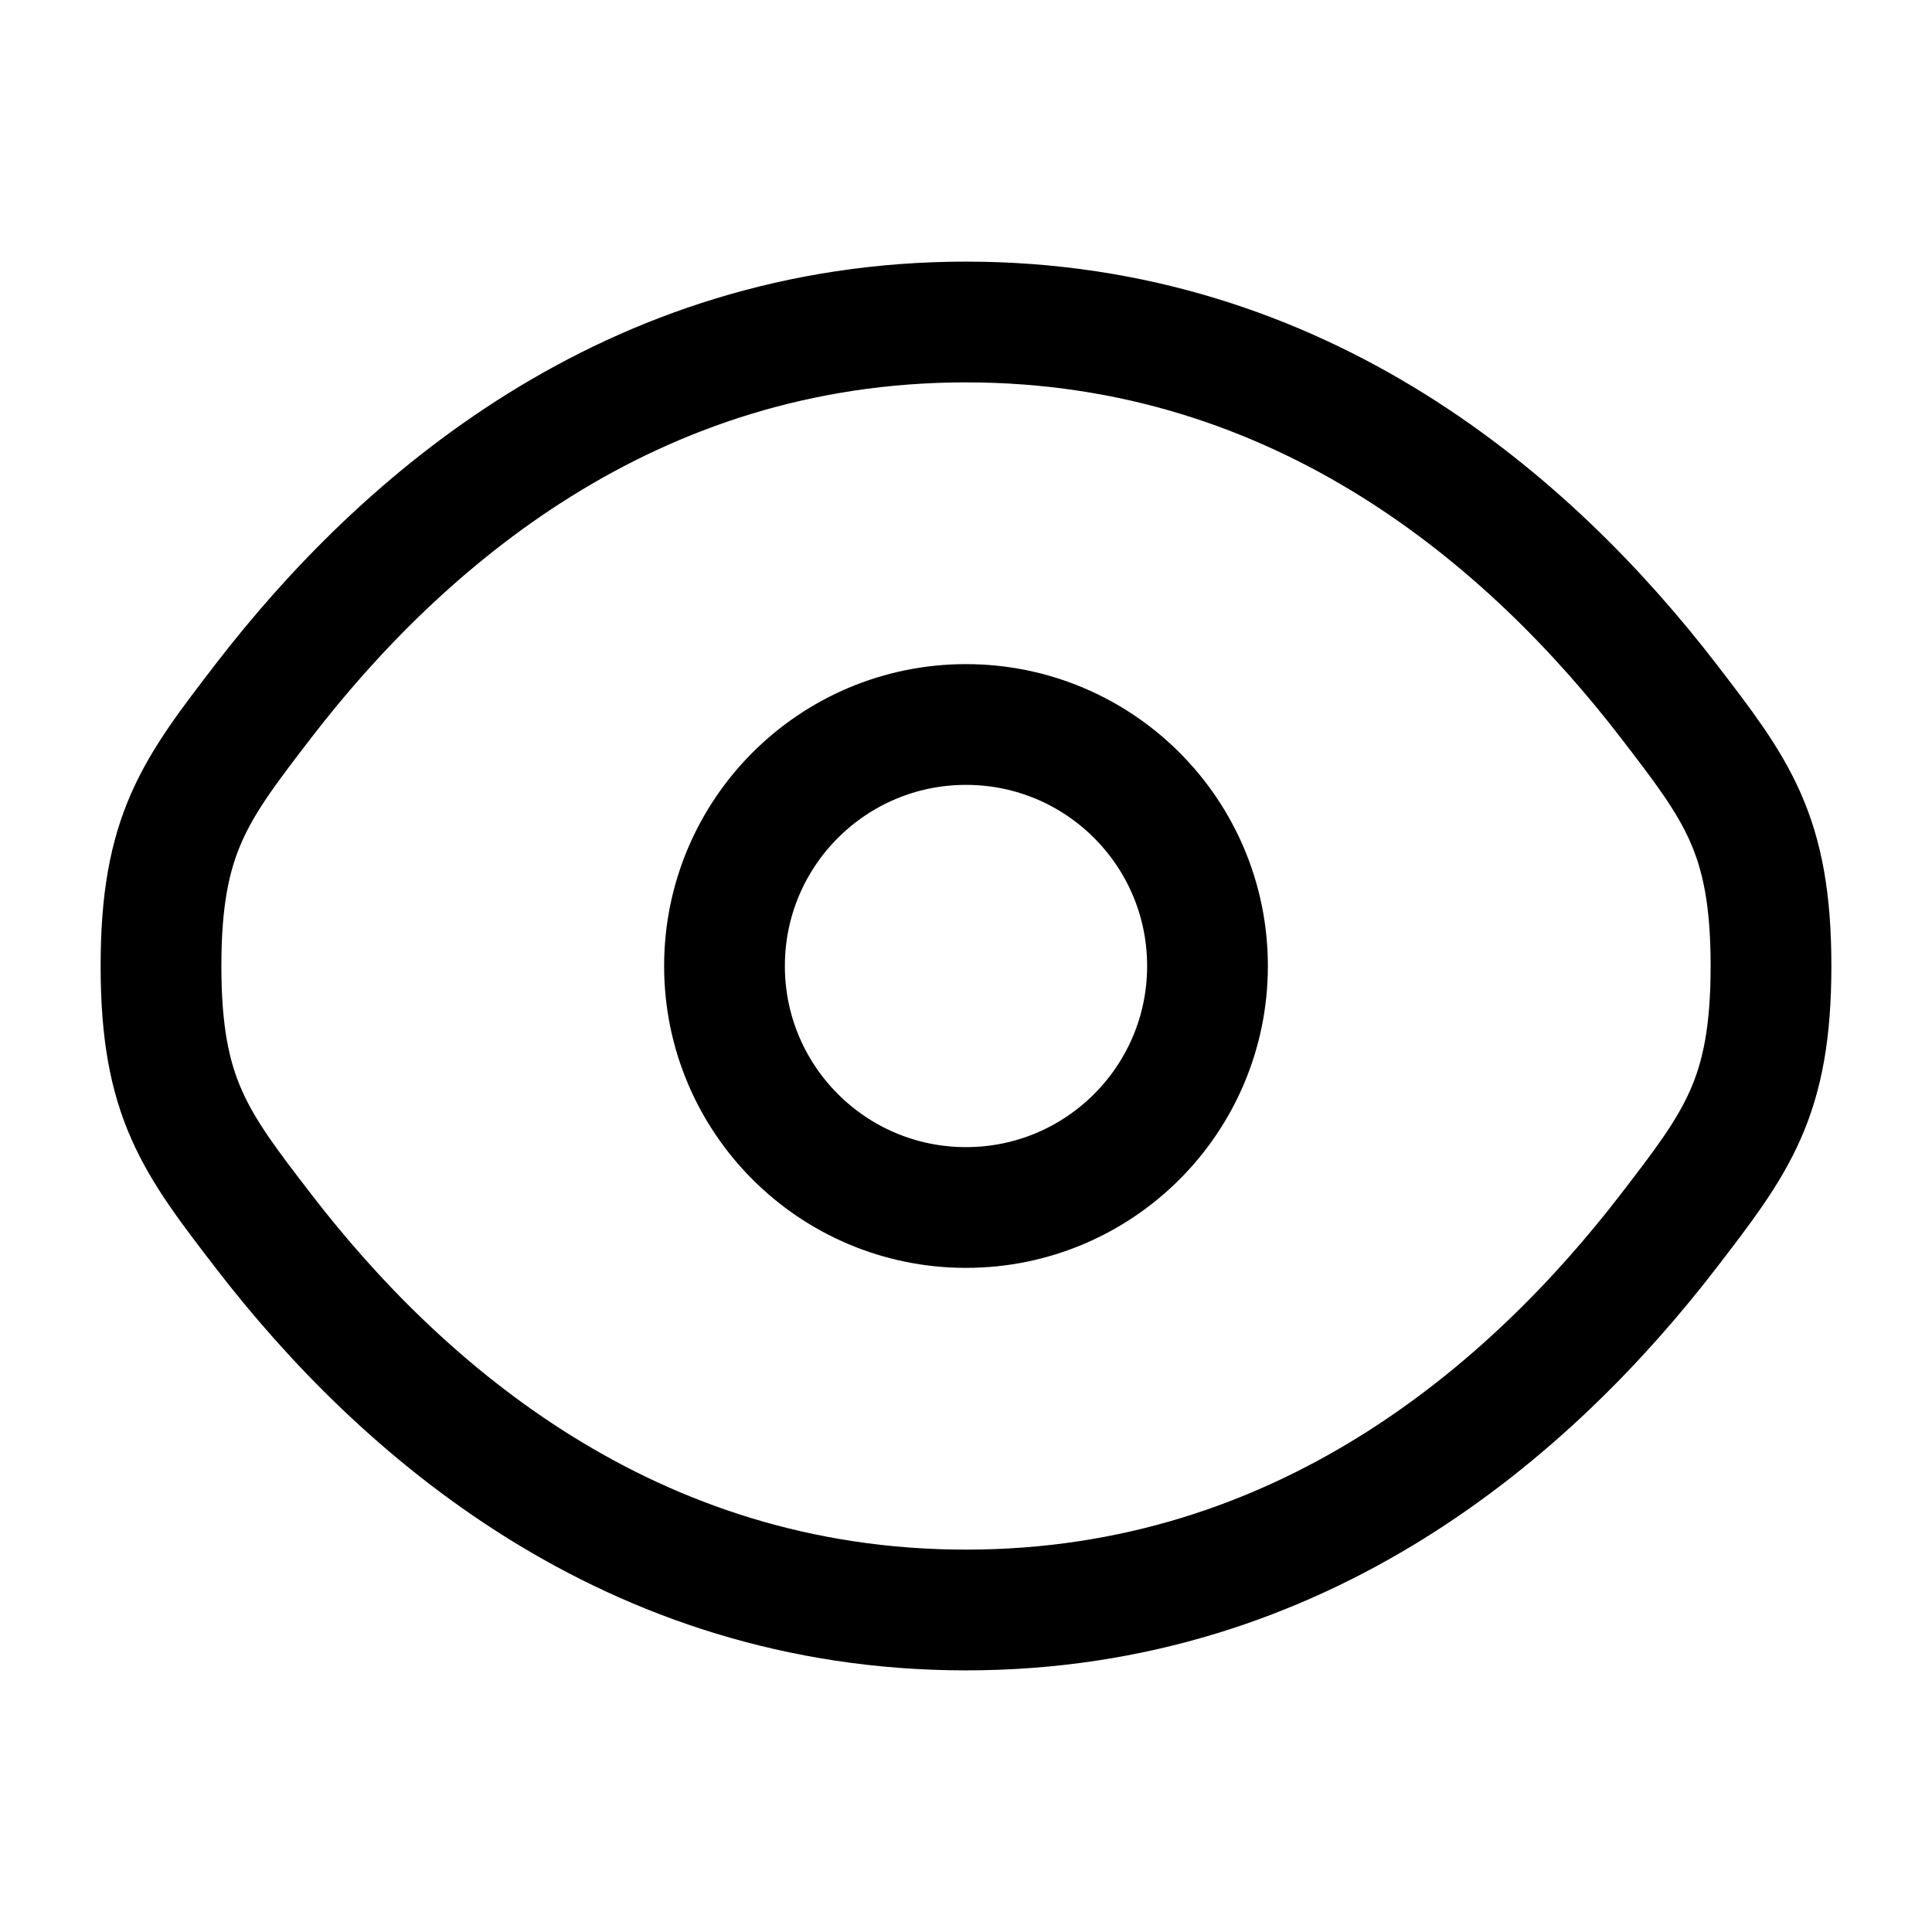
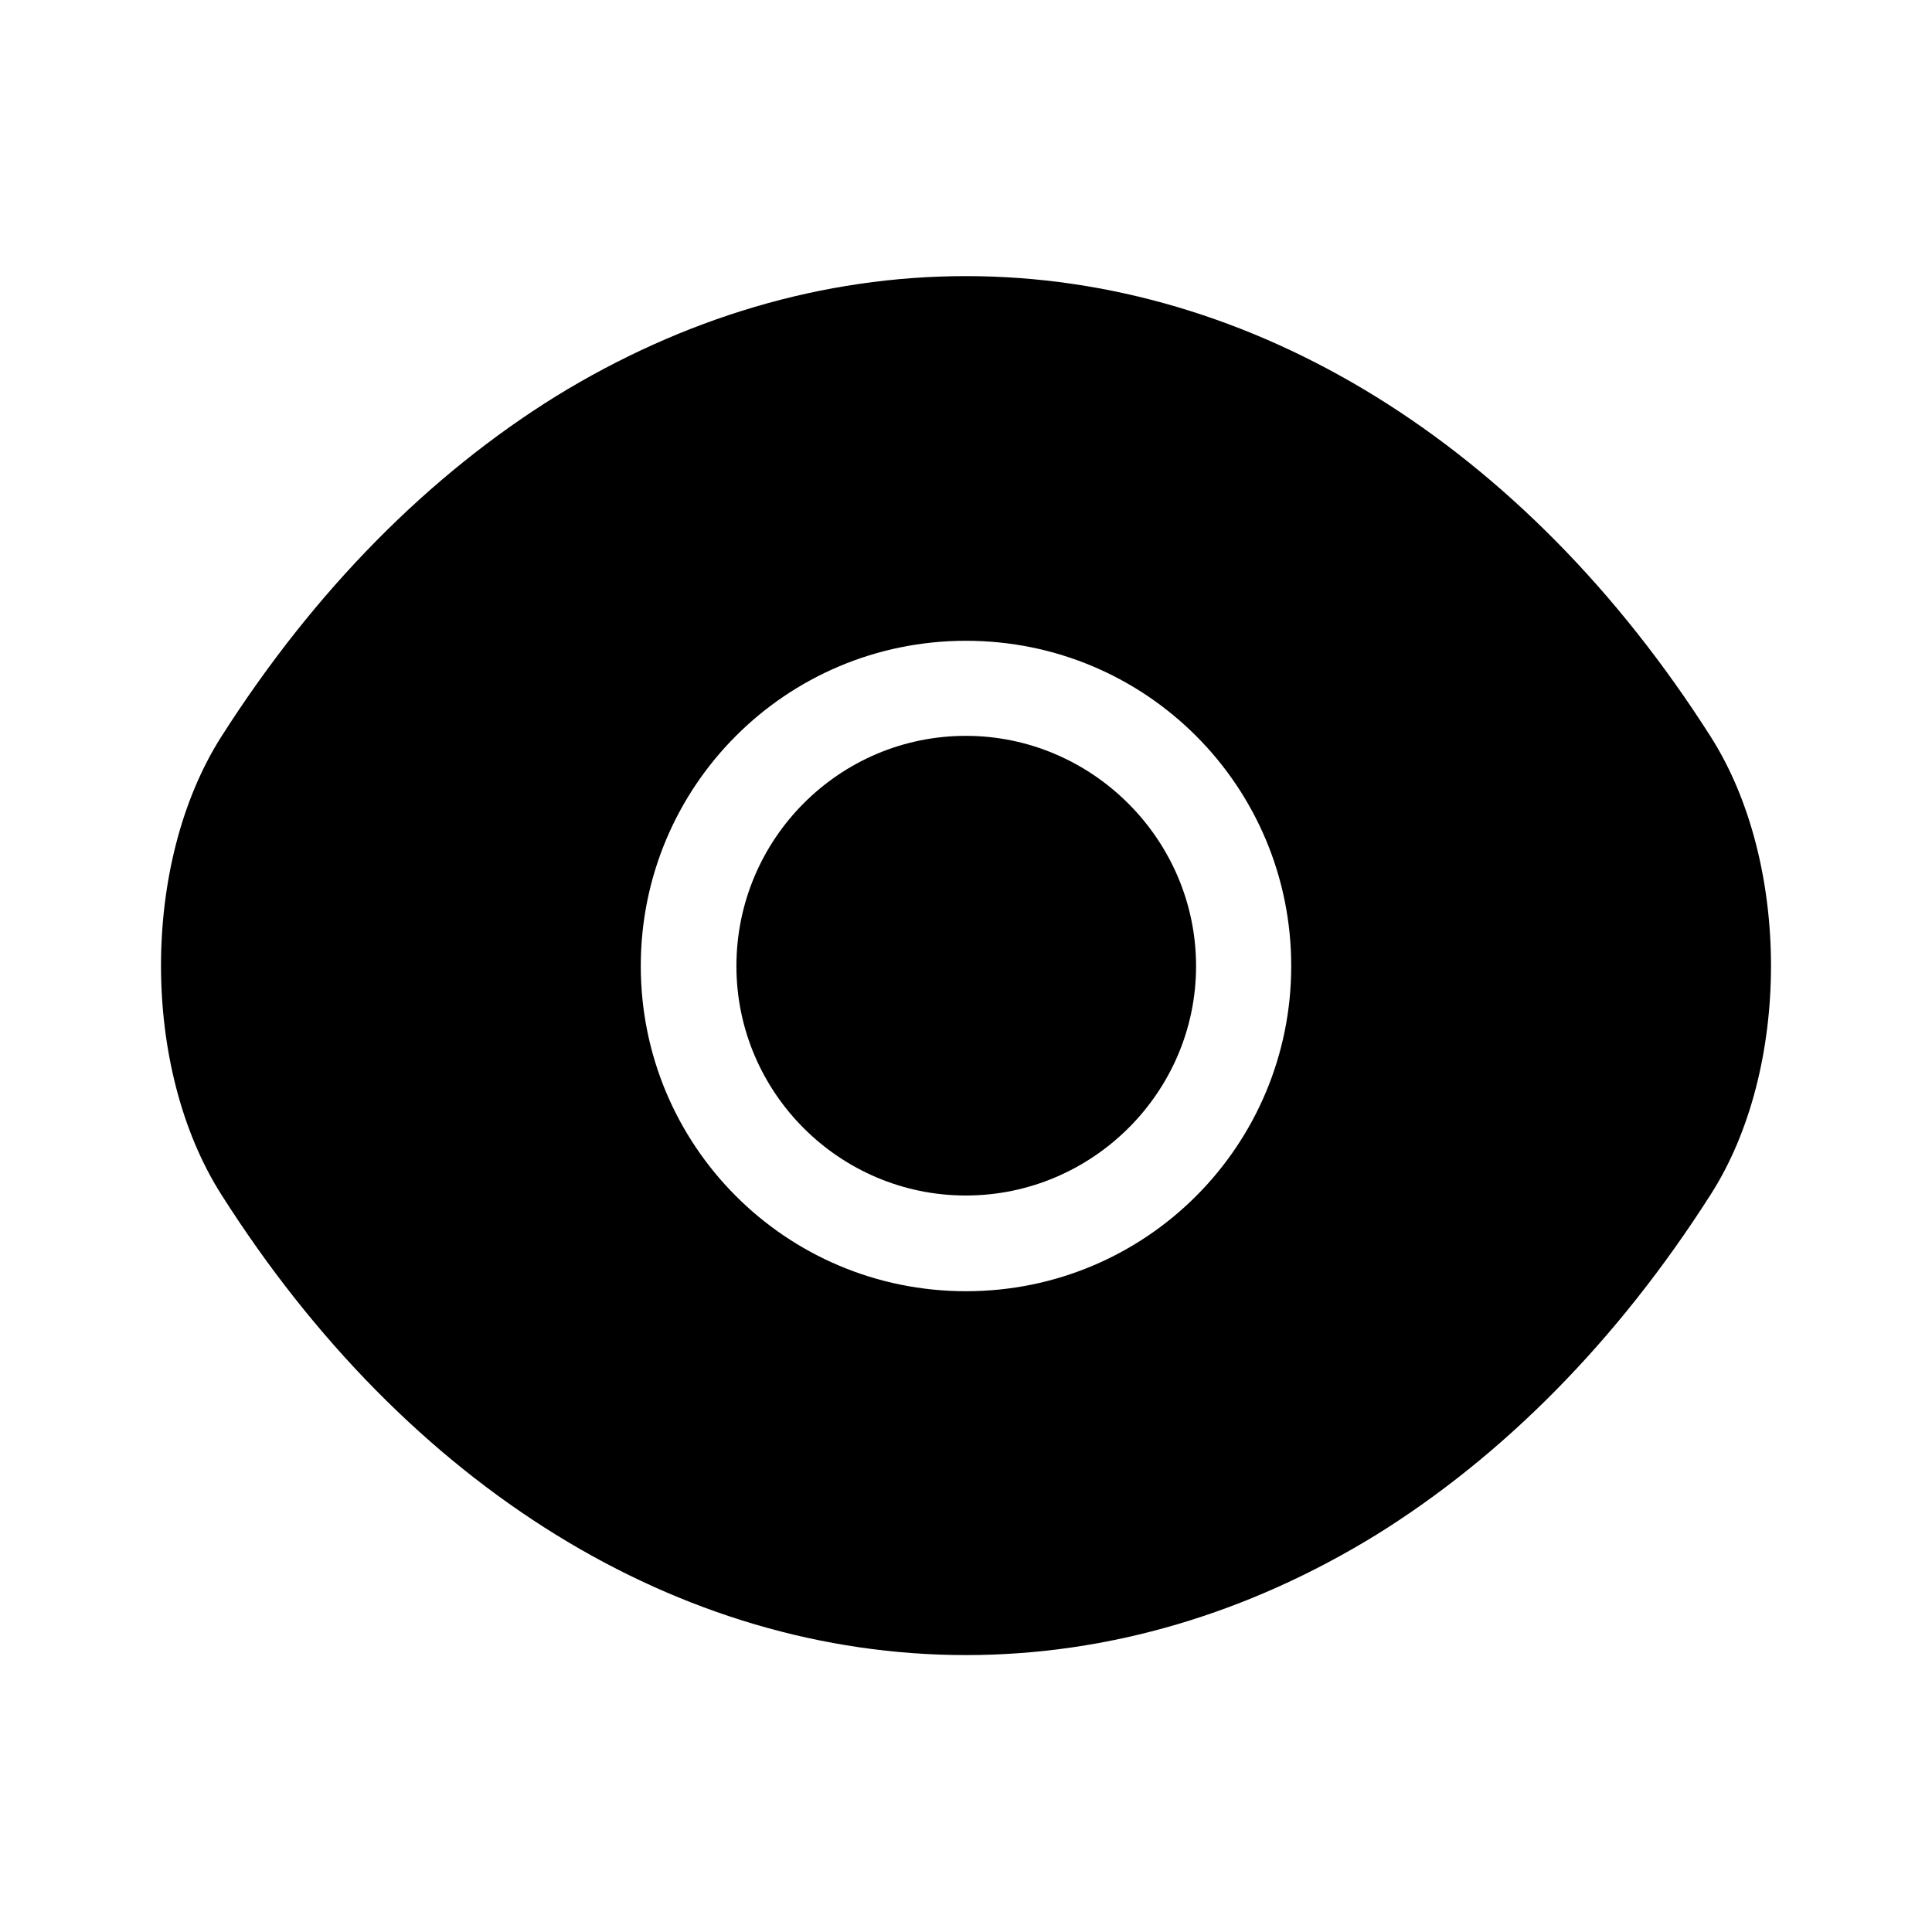
- <svg xmlns="http://www.w3.org/2000/svg" viewBox="0 0 24 24" fill="none">
-   <path d="M3.275 15.296C2.425 14.191 2 13.639 2 12C2 10.361 2.425 9.809 3.275 8.704C4.972 6.5 7.818 4 12 4C16.182 4 19.028 6.5 20.725 8.704C21.575 9.809 22 10.361 22 12C22 13.639 21.575 14.191 20.725 15.296C19.028 17.5 16.182 20 12 20C7.818 20 4.972 17.5 3.275 15.296Z" stroke="currentColor" stroke-width="1.5" />
-   <path d="M15 12C15 13.657 13.657 15 12 15C10.343 15 9 13.657 9 12C9 10.343 10.343 9 12 9C13.657 9 15 10.343 15 12Z" stroke="currentColor" stroke-width="1.5" />
+ <svg xmlns="http://www.w3.org/2000/svg" width="800px" height="800px" viewBox="0 0 24 24" fill="none">
+   <path d="M21.25 9.15C18.94 5.52 15.56 3.43 12 3.43C10.22 3.43 8.49 3.95 6.91 4.92C5.33 5.9 3.91 7.33 2.75 9.15C1.75 10.72 1.75 13.27 2.75 14.84C5.06 18.48 8.44 20.56 12 20.56C13.78 20.56 15.51 20.04 17.09 19.07C18.67 18.09 20.09 16.66 21.25 14.84C22.25 13.28 22.25 10.72 21.25 9.15ZM12 16.04C9.76 16.04 7.96 14.23 7.96 12C7.96 9.77 9.76 7.96 12 7.96C14.24 7.96 16.04 9.77 16.04 12C16.04 14.23 14.24 16.04 12 16.04Z" fill="currentColor" />
+   <path d="M11.998 9.141C10.428 9.141 9.148 10.421 9.148 12.001C9.148 13.571 10.428 14.851 11.998 14.851C13.568 14.851 14.858 13.571 14.858 12.001C14.858 10.431 13.568 9.141 11.998 9.141Z" fill="currentColor" />
</svg>
